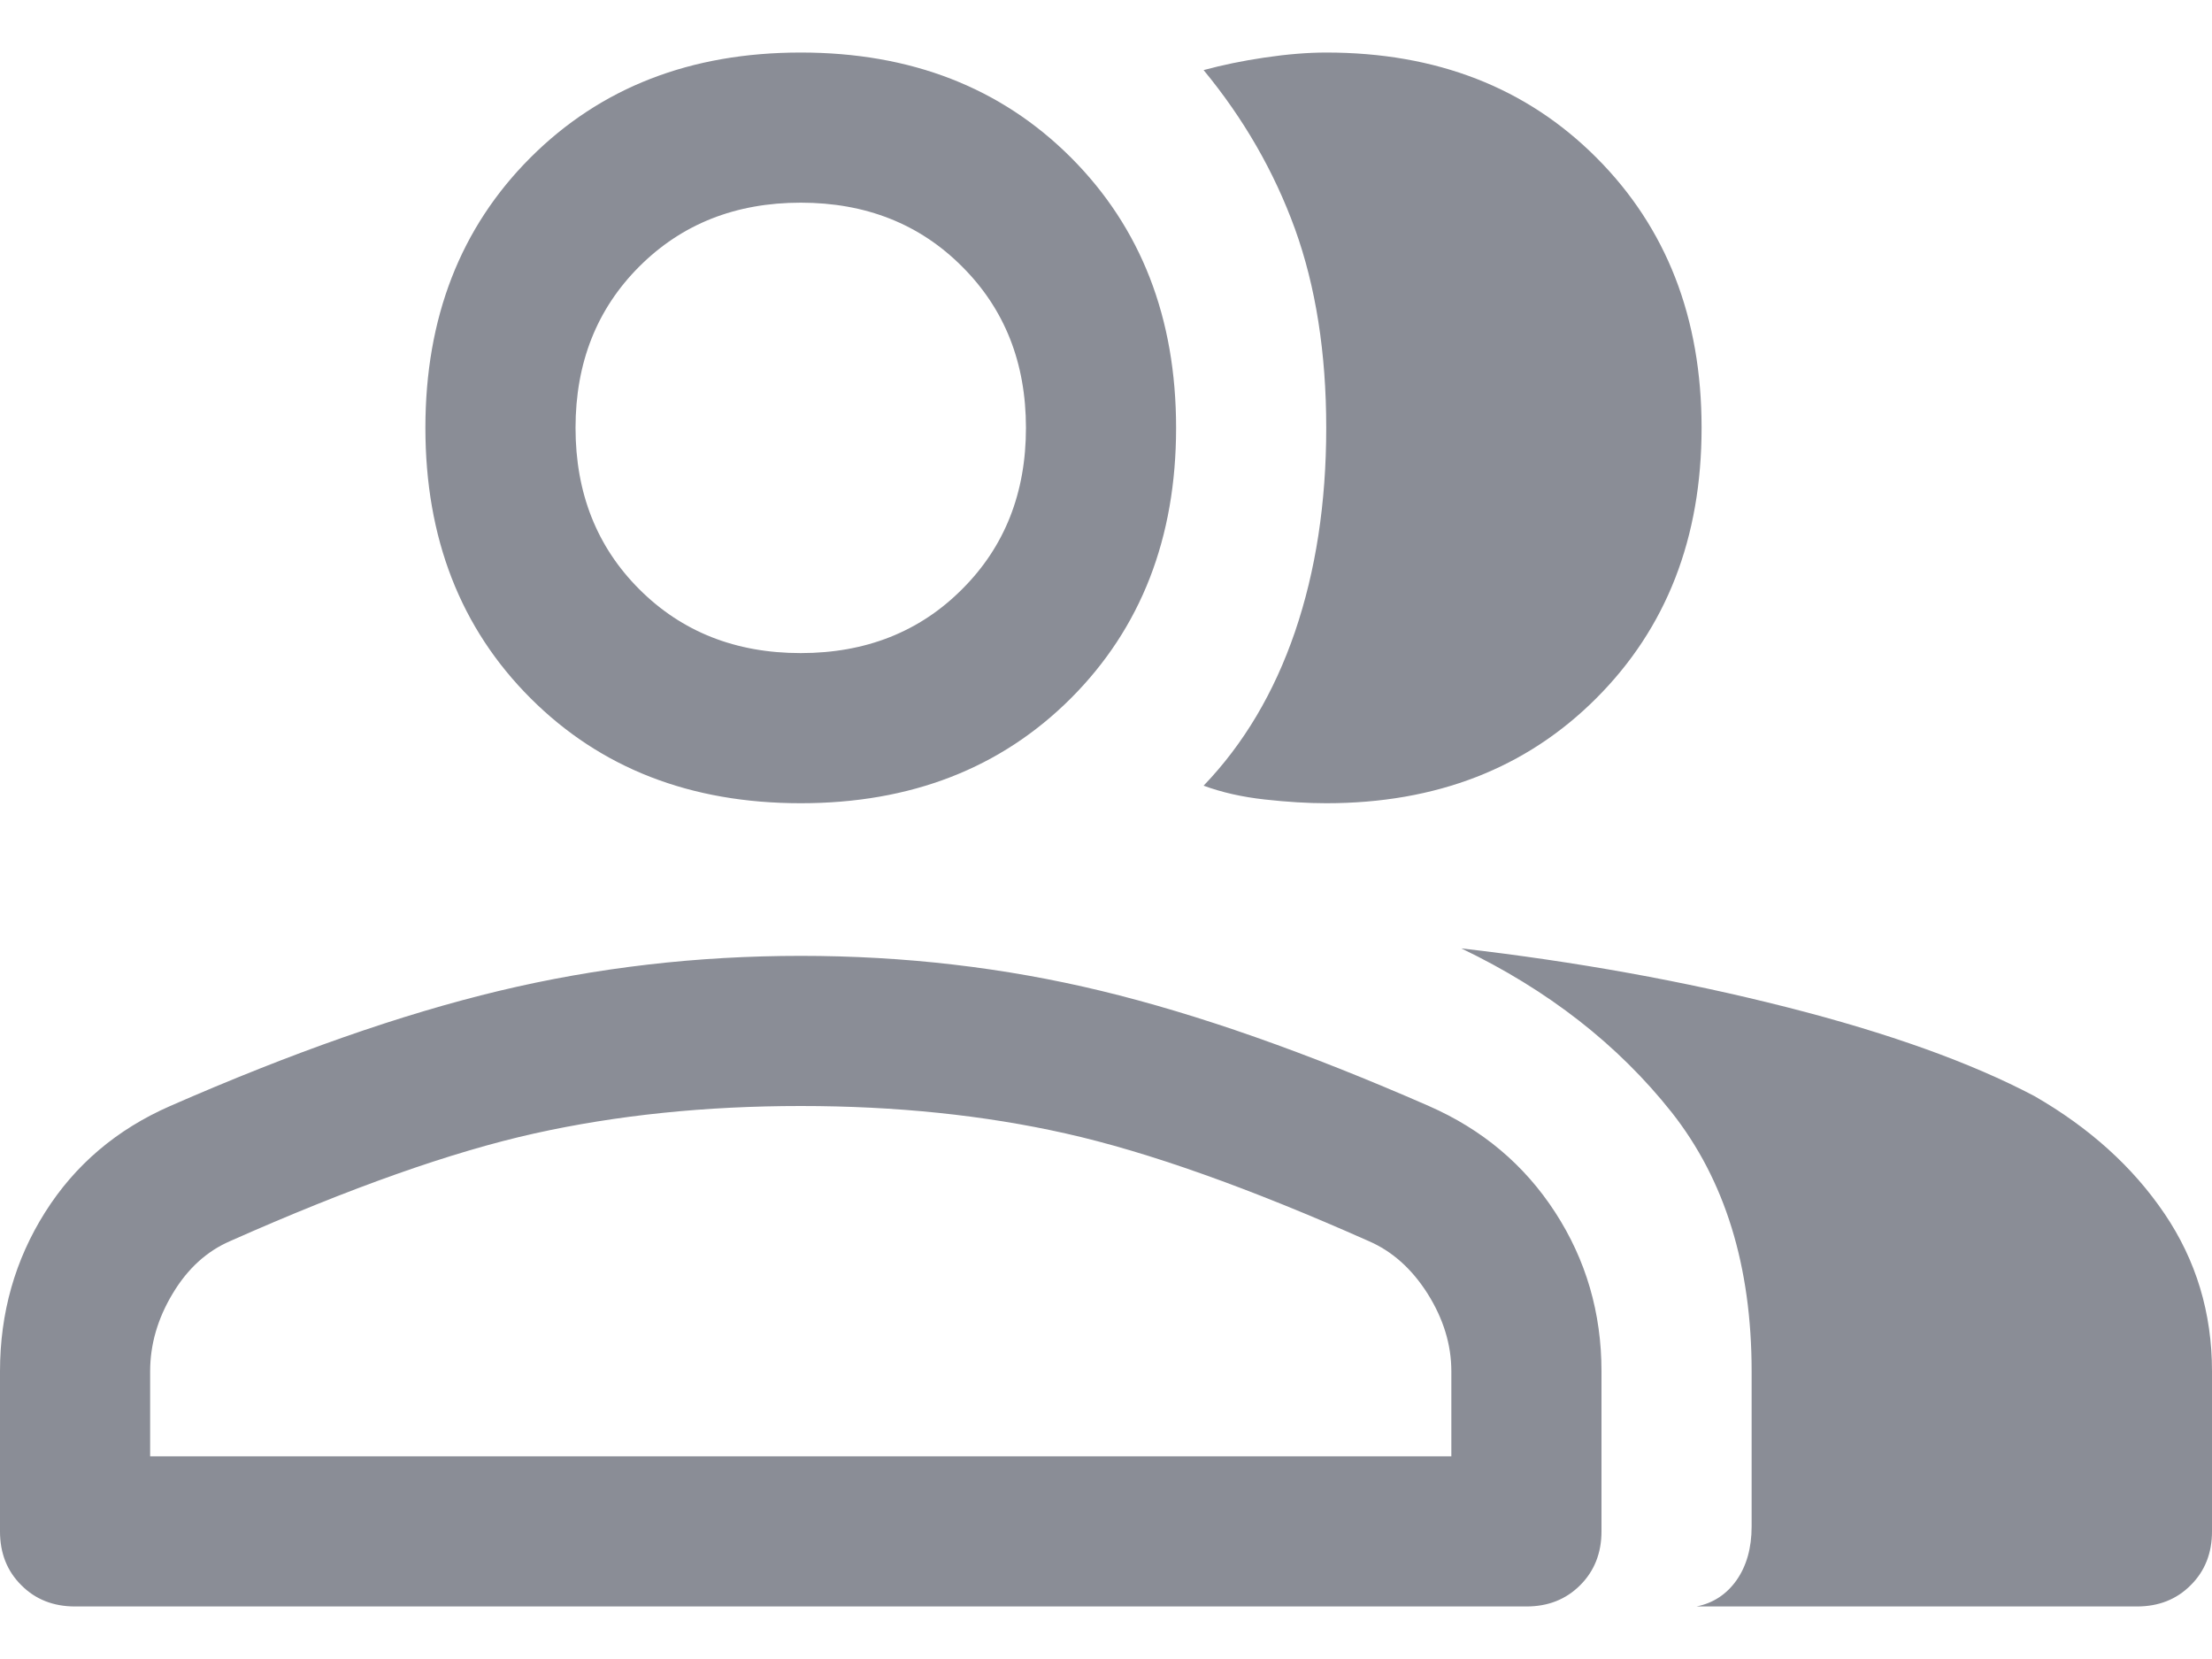
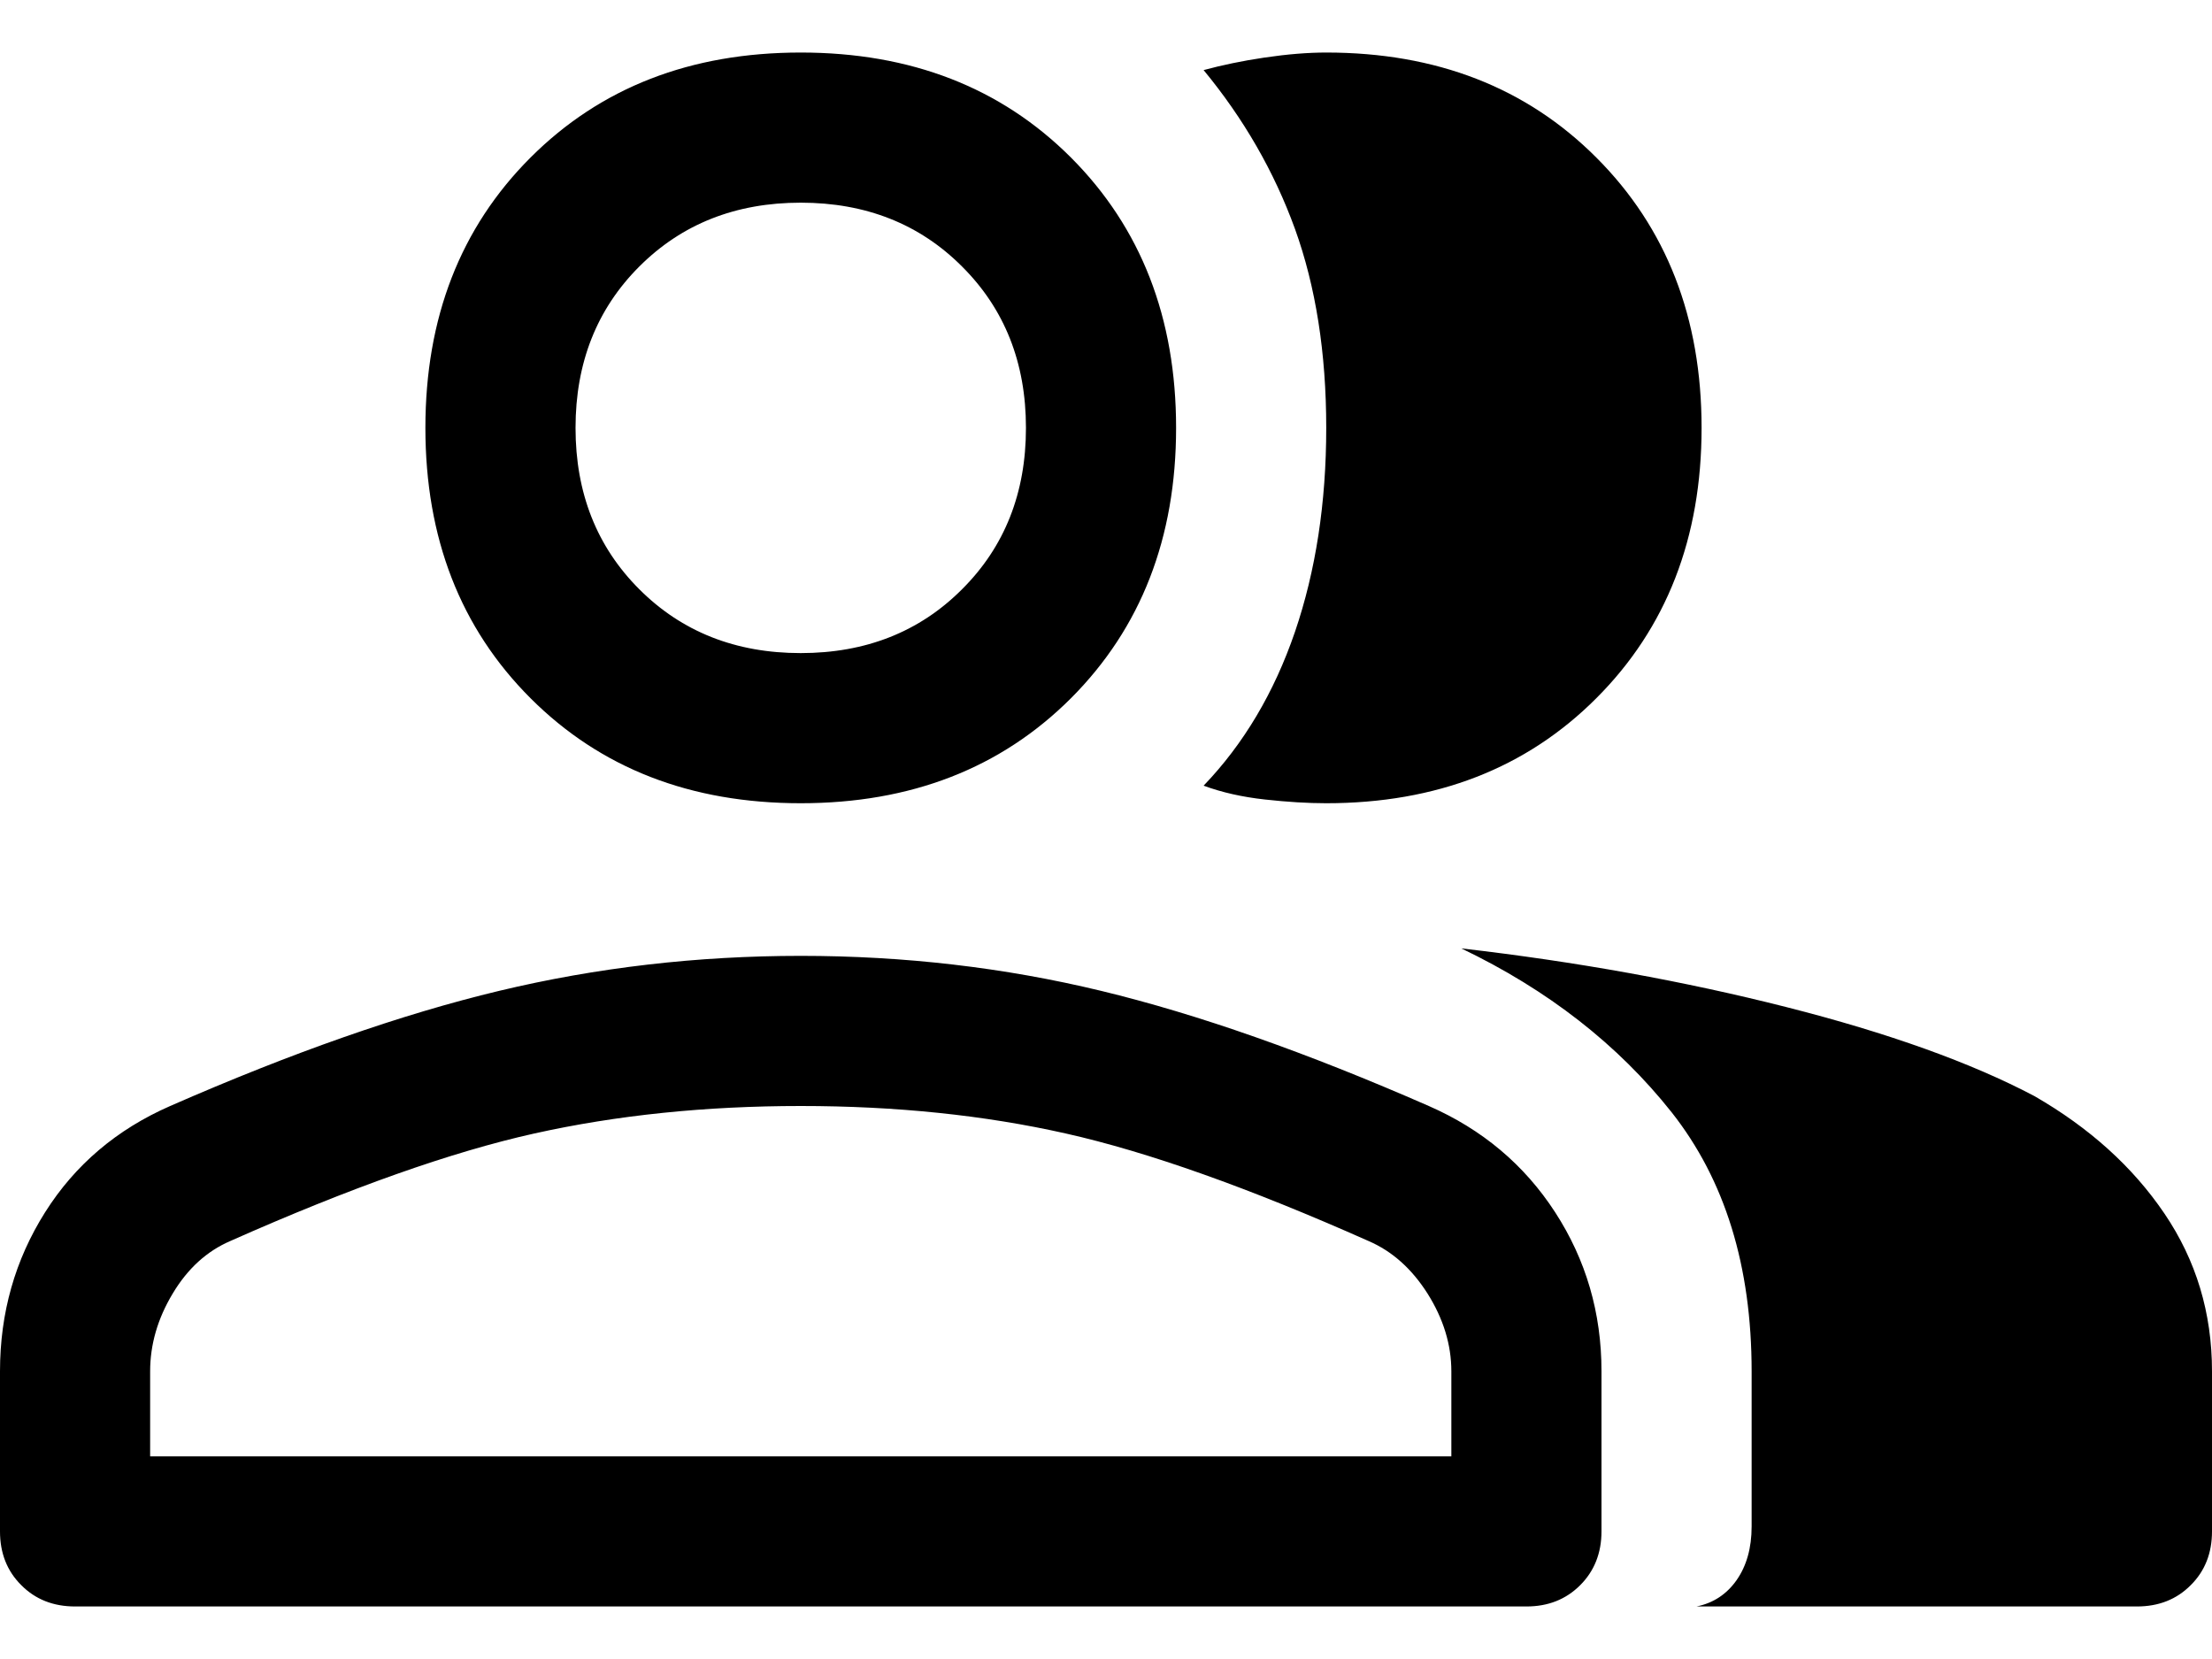
<svg xmlns="http://www.w3.org/2000/svg" width="16" height="12" viewBox="0 0 16 12" fill="none">
-   <path stroke="none" d="M0.543 11.62C0.386 11.62 0.256 11.569 0.154 11.466C0.051 11.364 0 11.234 0 11.077V9.919C0 9.496 0.109 9.113 0.326 8.769C0.543 8.425 0.845 8.169 1.231 8C2.112 7.614 2.905 7.336 3.611 7.167C4.317 6.998 5.044 6.914 5.792 6.914C6.54 6.914 7.264 6.998 7.964 7.167C8.664 7.336 9.454 7.614 10.335 8C10.721 8.169 11.026 8.425 11.249 8.769C11.472 9.113 11.584 9.496 11.584 9.919V11.077C11.584 11.234 11.532 11.364 11.43 11.466C11.327 11.569 11.198 11.62 11.041 11.62H0.543ZM12.271 11.62C12.392 11.596 12.489 11.532 12.561 11.43C12.633 11.327 12.67 11.198 12.67 11.041V9.919C12.67 9.158 12.477 8.534 12.091 8.045C11.704 7.557 11.198 7.161 10.57 6.86C11.403 6.956 12.187 7.098 12.923 7.285C13.659 7.472 14.256 7.686 14.715 7.928C15.113 8.157 15.427 8.44 15.656 8.778C15.885 9.116 16 9.496 16 9.919V11.077C16 11.234 15.949 11.364 15.846 11.466C15.744 11.569 15.614 11.62 15.457 11.62H12.271ZM5.792 5.81C4.995 5.81 4.344 5.557 3.837 5.05C3.33 4.543 3.077 3.891 3.077 3.095C3.077 2.299 3.33 1.647 3.837 1.14C4.344 0.633 4.995 0.38 5.792 0.38C6.588 0.38 7.24 0.633 7.747 1.14C8.253 1.647 8.507 2.299 8.507 3.095C8.507 3.891 8.253 4.543 7.747 5.05C7.24 5.557 6.588 5.81 5.792 5.81ZM12.308 3.095C12.308 3.891 12.054 4.543 11.547 5.05C11.041 5.557 10.389 5.81 9.593 5.81C9.46 5.81 9.312 5.801 9.149 5.783C8.986 5.765 8.839 5.732 8.706 5.683C8.995 5.382 9.216 5.011 9.367 4.57C9.517 4.13 9.593 3.638 9.593 3.095C9.593 2.552 9.517 2.072 9.367 1.656C9.216 1.24 8.995 0.857 8.706 0.507C8.839 0.471 8.986 0.44 9.149 0.416C9.312 0.392 9.46 0.38 9.593 0.38C10.389 0.38 11.041 0.633 11.547 1.14C12.054 1.647 12.308 2.299 12.308 3.095ZM1.086 10.534H10.498V9.919C10.498 9.726 10.44 9.538 10.326 9.357C10.211 9.176 10.069 9.05 9.9 8.977C9.032 8.591 8.302 8.332 7.71 8.199C7.119 8.066 6.48 8 5.792 8C5.104 8 4.462 8.066 3.864 8.199C3.267 8.332 2.534 8.591 1.665 8.977C1.496 9.05 1.357 9.176 1.249 9.357C1.14 9.538 1.086 9.726 1.086 9.919V10.534ZM5.792 4.724C6.262 4.724 6.652 4.57 6.959 4.262C7.267 3.955 7.421 3.566 7.421 3.095C7.421 2.624 7.267 2.235 6.959 1.928C6.652 1.62 6.262 1.466 5.792 1.466C5.321 1.466 4.932 1.62 4.624 1.928C4.317 2.235 4.163 2.624 4.163 3.095C4.163 3.566 4.317 3.955 4.624 4.262C4.932 4.57 5.321 4.724 5.792 4.724Z" fill="#8A8D96" />
+   <path stroke="none" d="M0.543 11.62C0.386 11.62 0.256 11.569 0.154 11.466C0.051 11.364 0 11.234 0 11.077V9.919C0 9.496 0.109 9.113 0.326 8.769C0.543 8.425 0.845 8.169 1.231 8C2.112 7.614 2.905 7.336 3.611 7.167C4.317 6.998 5.044 6.914 5.792 6.914C6.54 6.914 7.264 6.998 7.964 7.167C8.664 7.336 9.454 7.614 10.335 8C10.721 8.169 11.026 8.425 11.249 8.769C11.472 9.113 11.584 9.496 11.584 9.919V11.077C11.584 11.234 11.532 11.364 11.43 11.466C11.327 11.569 11.198 11.62 11.041 11.62H0.543ZM12.271 11.62C12.392 11.596 12.489 11.532 12.561 11.43C12.633 11.327 12.67 11.198 12.67 11.041V9.919C12.67 9.158 12.477 8.534 12.091 8.045C11.704 7.557 11.198 7.161 10.57 6.86C11.403 6.956 12.187 7.098 12.923 7.285C13.659 7.472 14.256 7.686 14.715 7.928C15.113 8.157 15.427 8.44 15.656 8.778C15.885 9.116 16 9.496 16 9.919V11.077C16 11.234 15.949 11.364 15.846 11.466C15.744 11.569 15.614 11.62 15.457 11.62H12.271ZM5.792 5.81C4.995 5.81 4.344 5.557 3.837 5.05C3.33 4.543 3.077 3.891 3.077 3.095C3.077 2.299 3.33 1.647 3.837 1.14C4.344 0.633 4.995 0.38 5.792 0.38C6.588 0.38 7.24 0.633 7.747 1.14C8.253 1.647 8.507 2.299 8.507 3.095C8.507 3.891 8.253 4.543 7.747 5.05C7.24 5.557 6.588 5.81 5.792 5.81ZM12.308 3.095C12.308 3.891 12.054 4.543 11.547 5.05C11.041 5.557 10.389 5.81 9.593 5.81C9.46 5.81 9.312 5.801 9.149 5.783C8.986 5.765 8.839 5.732 8.706 5.683C8.995 5.382 9.216 5.011 9.367 4.57C9.517 4.13 9.593 3.638 9.593 3.095C9.593 2.552 9.517 2.072 9.367 1.656C9.216 1.24 8.995 0.857 8.706 0.507C8.839 0.471 8.986 0.44 9.149 0.416C9.312 0.392 9.46 0.38 9.593 0.38C10.389 0.38 11.041 0.633 11.547 1.14C12.054 1.647 12.308 2.299 12.308 3.095ZM1.086 10.534H10.498V9.919C10.498 9.726 10.44 9.538 10.326 9.357C10.211 9.176 10.069 9.05 9.9 8.977C9.032 8.591 8.302 8.332 7.71 8.199C7.119 8.066 6.48 8 5.792 8C5.104 8 4.462 8.066 3.864 8.199C3.267 8.332 2.534 8.591 1.665 8.977C1.496 9.05 1.357 9.176 1.249 9.357C1.14 9.538 1.086 9.726 1.086 9.919V10.534ZM5.792 4.724C6.262 4.724 6.652 4.57 6.959 4.262C7.267 3.955 7.421 3.566 7.421 3.095C7.421 2.624 7.267 2.235 6.959 1.928C6.652 1.62 6.262 1.466 5.792 1.466C5.321 1.466 4.932 1.62 4.624 1.928C4.317 2.235 4.163 2.624 4.163 3.095C4.163 3.566 4.317 3.955 4.624 4.262C4.932 4.57 5.321 4.724 5.792 4.724Z" fill="currentColor" />
</svg>
